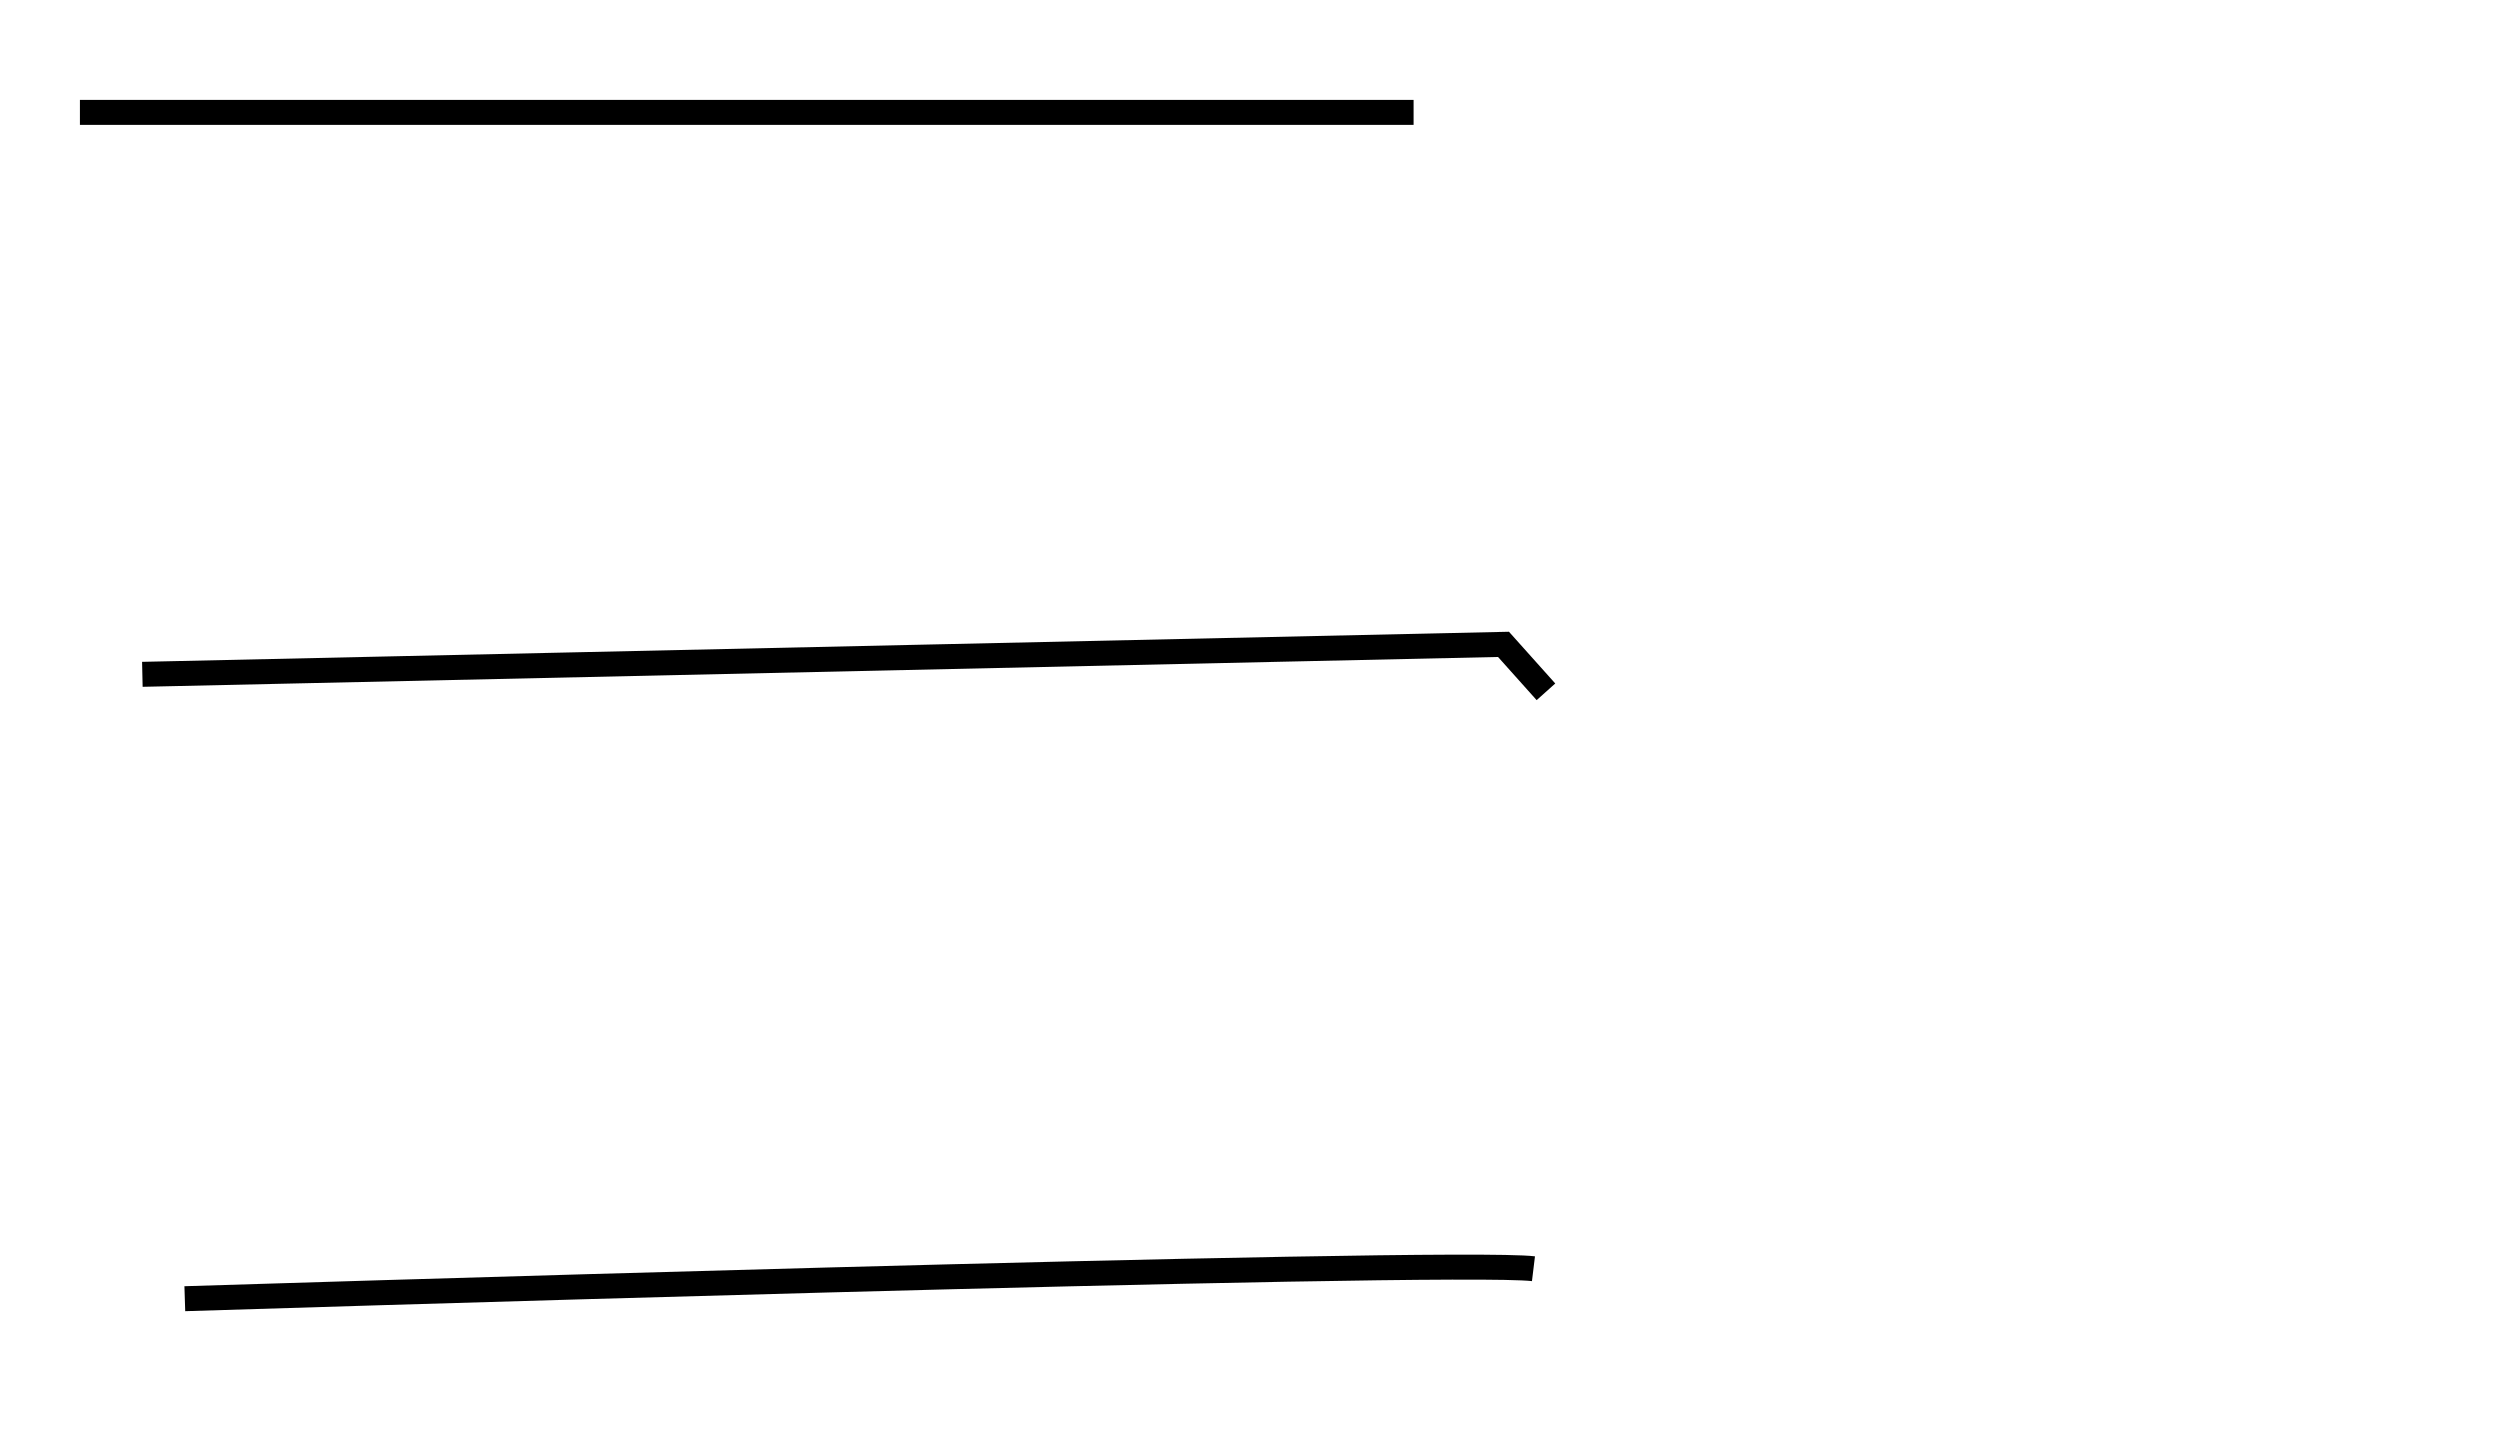
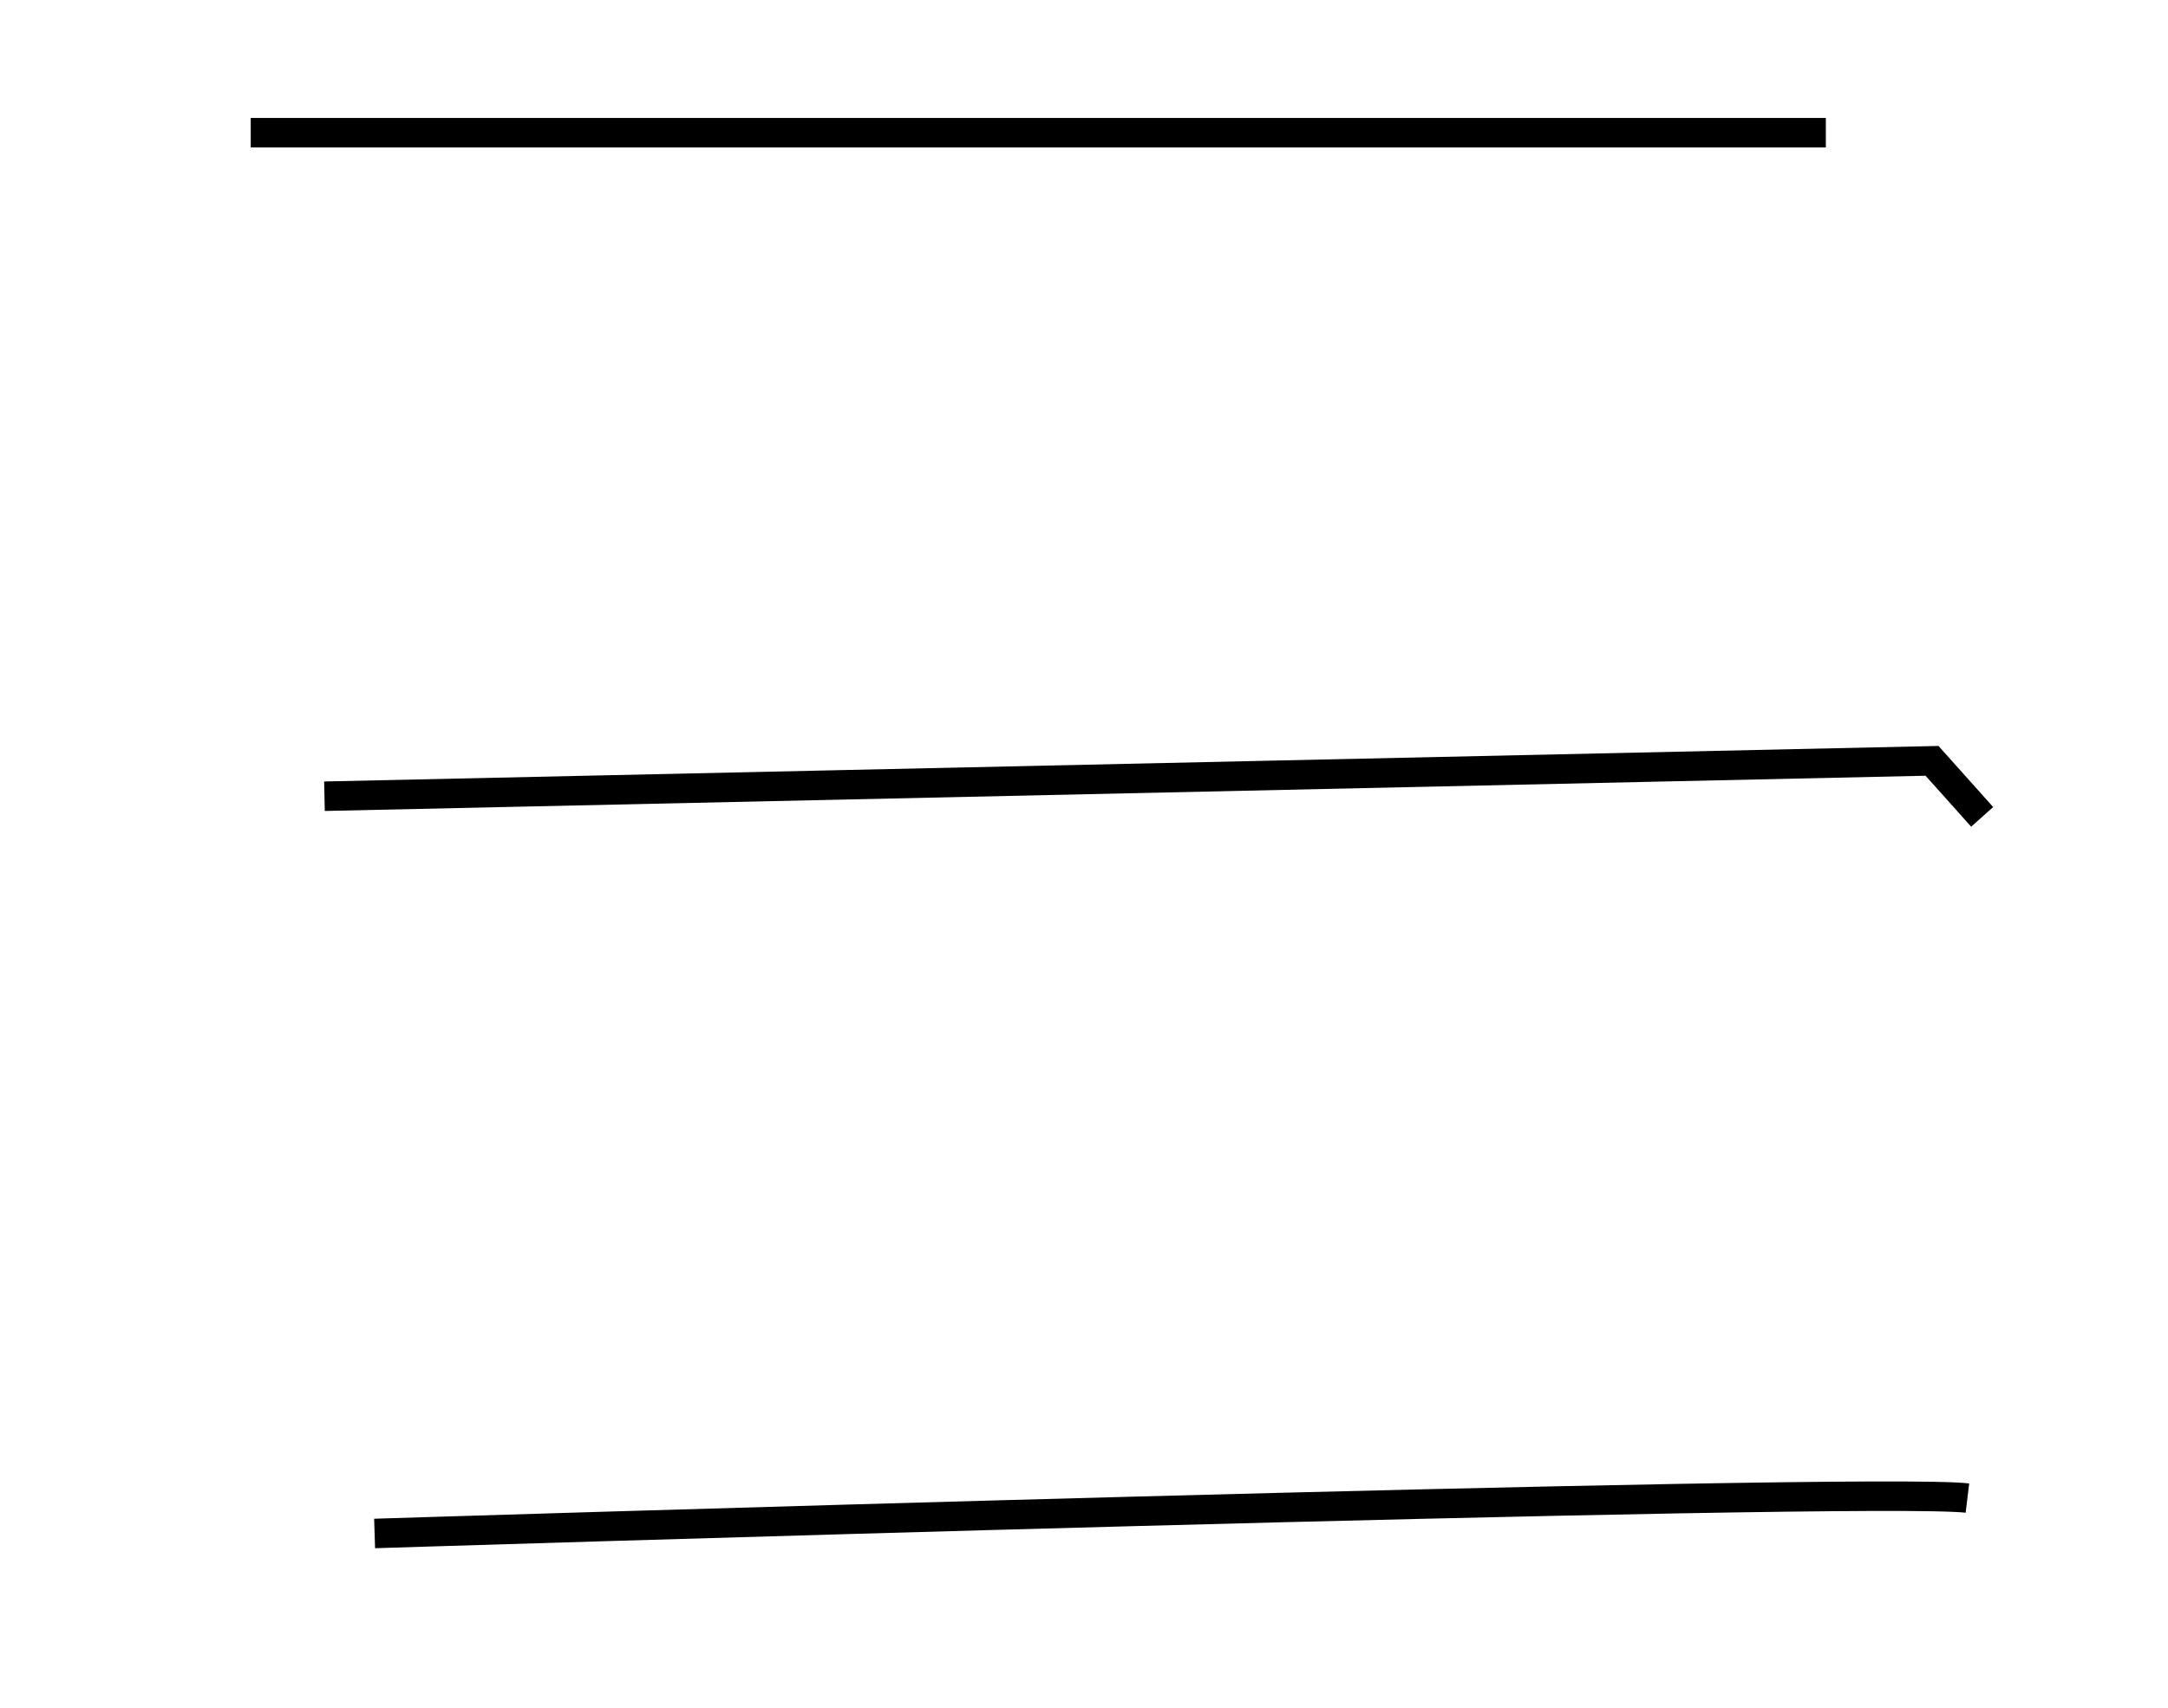
- <svg xmlns="http://www.w3.org/2000/svg" version="1.1" id="Layer_1" x="0px" y="0px" viewBox="0 0 100.1 57.9" style="enable-background:new 0 0 100.1 57.9;" xml:space="preserve">
+ <svg xmlns="http://www.w3.org/2000/svg" version="1.1" id="Layer_1" x="0px" y="0px" viewBox="0 0 73.5 57.9" style="enable-background:new 0 0 73.5 57.9;" xml:space="preserve">
  <style type="text/css">
	.st0{fill:none;stroke:#000000;stroke-miterlimit:10;}
</style>
-   <line class="st0" x1="3.2" y1="4.5" x2="56.6" y2="4.5" />
-   <polyline class="st0" points="5.7,27 60.2,25.8 61.9,27.7 " />
-   <path class="st0" d="M61.4,50.8c-3.3-0.4-54,1.2-54,1.2" />
+   <line class="st0" x1="8.5" y1="4.5" x2="61.9" y2="4.5" />
+   <polyline class="st0" points="11,27 65.5,25.8 67.2,27.7 " />
+   <path class="st0" d="M66.7,50.8c-3.3-0.4-54,1.2-54,1.2" />
</svg>
